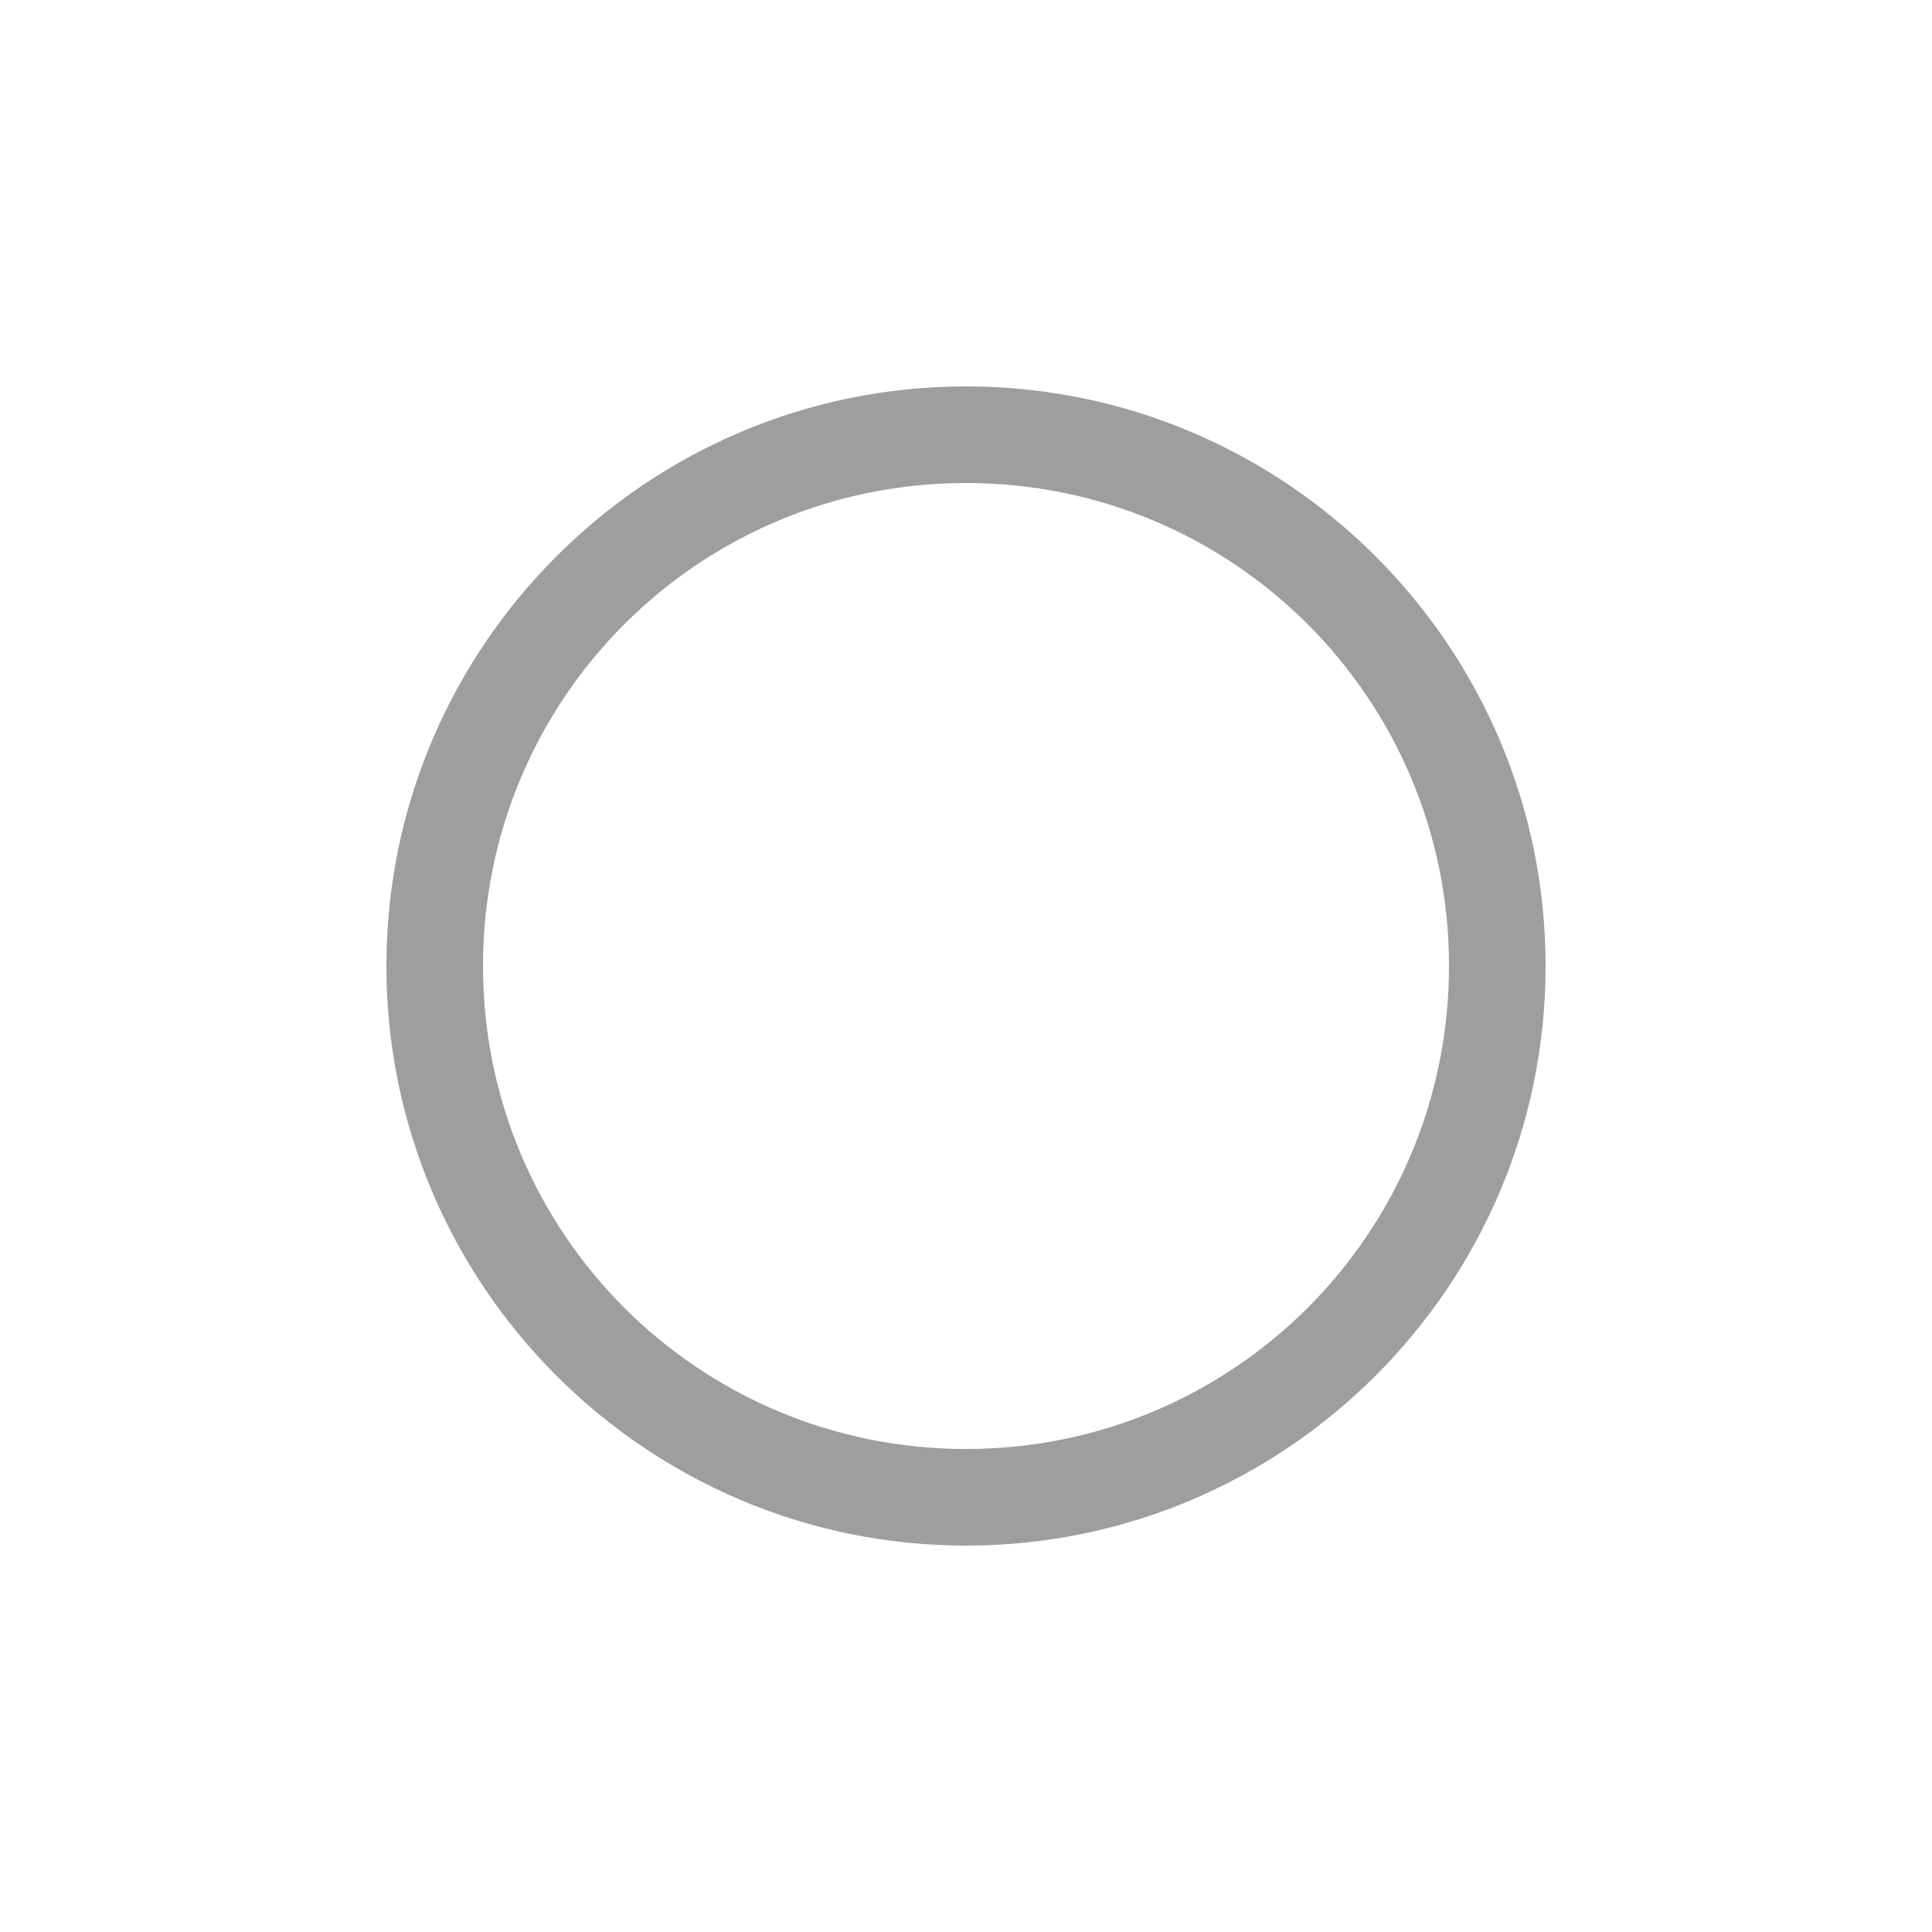
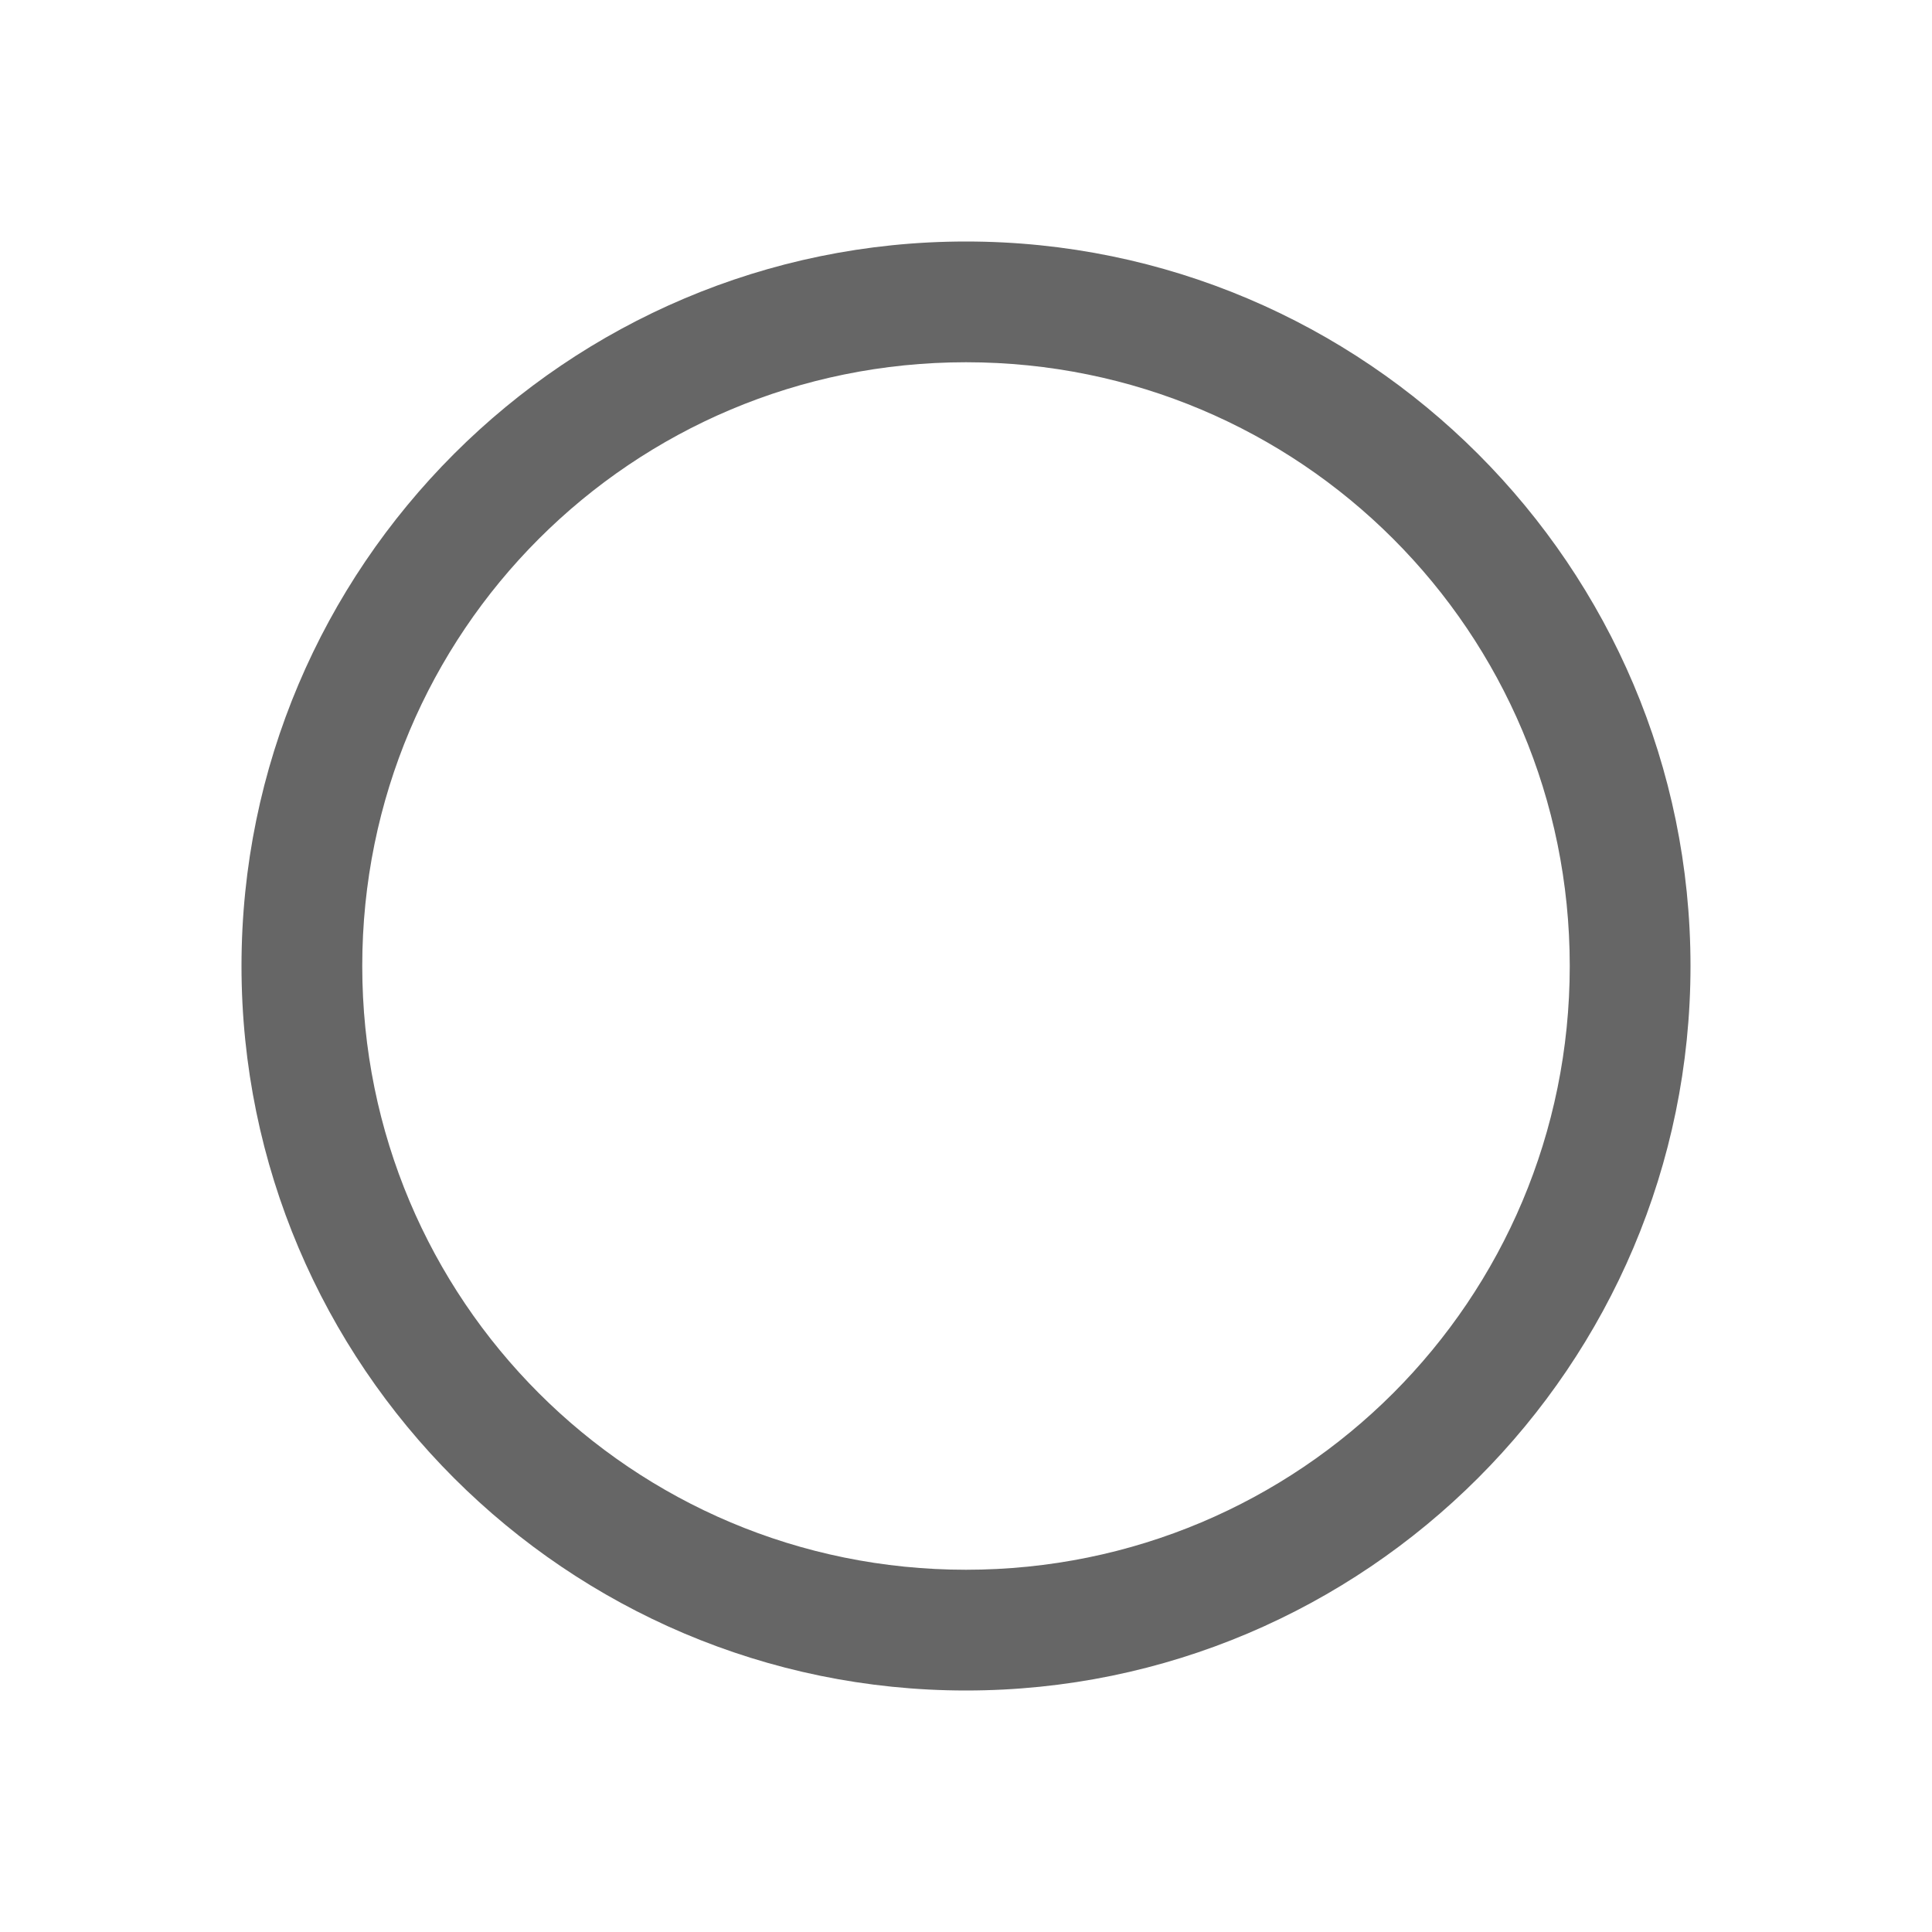
- <svg xmlns="http://www.w3.org/2000/svg" width="20" height="20" viewBox="0 0 20 20" version="1.1" id="svg14">
-   <defs id="defs6" />
-   <g id="Icons" style="fill:none;fill-rule:evenodd;stroke:none;stroke-width:1" transform="translate(0,5)">
+ <svg xmlns="http://www.w3.org/2000/svg" width="16" height="16" viewBox="0 0 16 16" version="1.1" id="svg14">
+   <g id="Icons" style="fill:none;fill-rule:evenodd;stroke:none;stroke-width:1" transform="translate(0,1)">
    <g id="Artboard" transform="translate(-186,-402)" style="stroke:#5e5e5e">
      <g id="shapes" transform="translate(186,402)">
-         <path style="color:#000000;font-style:normal;font-variant:normal;font-weight:normal;font-stretch:normal;font-size:medium;line-height:normal;font-family:sans-serif;font-variant-ligatures:normal;font-variant-position:normal;font-variant-caps:normal;font-variant-numeric:normal;font-variant-alternates:normal;font-feature-settings:normal;text-indent:0;text-align:start;text-decoration:none;text-decoration-line:none;text-decoration-style:solid;text-decoration-color:#000000;letter-spacing:normal;word-spacing:normal;text-transform:none;writing-mode:lr-tb;direction:ltr;text-orientation:mixed;dominant-baseline:auto;baseline-shift:baseline;text-anchor:start;white-space:normal;shape-padding:0;clip-rule:nonzero;display:inline;overflow:visible;visibility:visible;opacity:1;isolation:auto;mix-blend-mode:normal;color-interpolation:sRGB;color-interpolation-filters:linearRGB;solid-color:#000000;solid-opacity:1;vector-effect:none;fill:#9e9e9e;fill-opacity:1;fill-rule:nonzero;stroke:none;stroke-width:1;stroke-linecap:butt;stroke-linejoin:miter;stroke-miterlimit:4;stroke-dasharray:none;stroke-dashoffset:0;stroke-opacity:1;color-rendering:auto;image-rendering:auto;shape-rendering:auto;text-rendering:auto;enable-background:accumulate" d="m 10,-1 c -3.308,0 -6,2.692 -6,6 0,3.308 2.692,6 6,6 3.308,0 6,-2.692 6,-6 0,-3.308 -2.692,-6 -6,-6 z m 0,1 c 2.767,0 5,2.233 5,5 0,2.767 -2.233,5 -5,5 C 7.233,10 5,7.767 5,5 5,2.233 7.233,0 10,0 Z" id="Oval-5" />
+         <path style="color:#000000;font-style:normal;font-variant:normal;font-weight:normal;font-stretch:normal;font-size:medium;line-height:normal;font-family:sans-serif;font-variant-ligatures:normal;font-variant-position:normal;font-variant-caps:normal;font-variant-numeric:normal;font-variant-alternates:normal;font-feature-settings:normal;text-indent:0;text-align:start;text-decoration:none;text-decoration-line:none;text-decoration-style:solid;text-decoration-color:#000000;letter-spacing:normal;word-spacing:normal;text-transform:none;writing-mode:lr-tb;direction:ltr;text-orientation:mixed;dominant-baseline:auto;baseline-shift:baseline;text-anchor:start;white-space:normal;shape-padding:0;clip-rule:nonzero;display:inline;overflow:visible;visibility:visible;opacity:1;isolation:auto;mix-blend-mode:normal;color-interpolation:sRGB;color-interpolation-filters:linearRGB;solid-color:#000000;solid-opacity:1;vector-effect:none;fill:#666666;fill-opacity:1;fill-rule:nonzero;stroke:none;stroke-width:1;stroke-linecap:butt;stroke-linejoin:miter;stroke-miterlimit:4;stroke-dasharray:none;stroke-dashoffset:0;stroke-opacity:1;color-rendering:auto;image-rendering:auto;shape-rendering:auto;text-rendering:auto;enable-background:accumulate" d="m 8,1 c -3.308,0 -6,2.692 -6,6 C 2,10.308 4.692,13 8,13 c 3.308,0 6,-2.692 6,-6 0,-3.308 -2.692,-6 -6,-6 z m 0,1 c 2.767,0 5,2.233 5,5 C 13,9.767 10.767,12 8,12 5.233,12 3,9.767 3,7 c 0,-2.767 2.233,-5 5,-5 z" id="Oval-5" />
      </g>
    </g>
  </g>
</svg>
